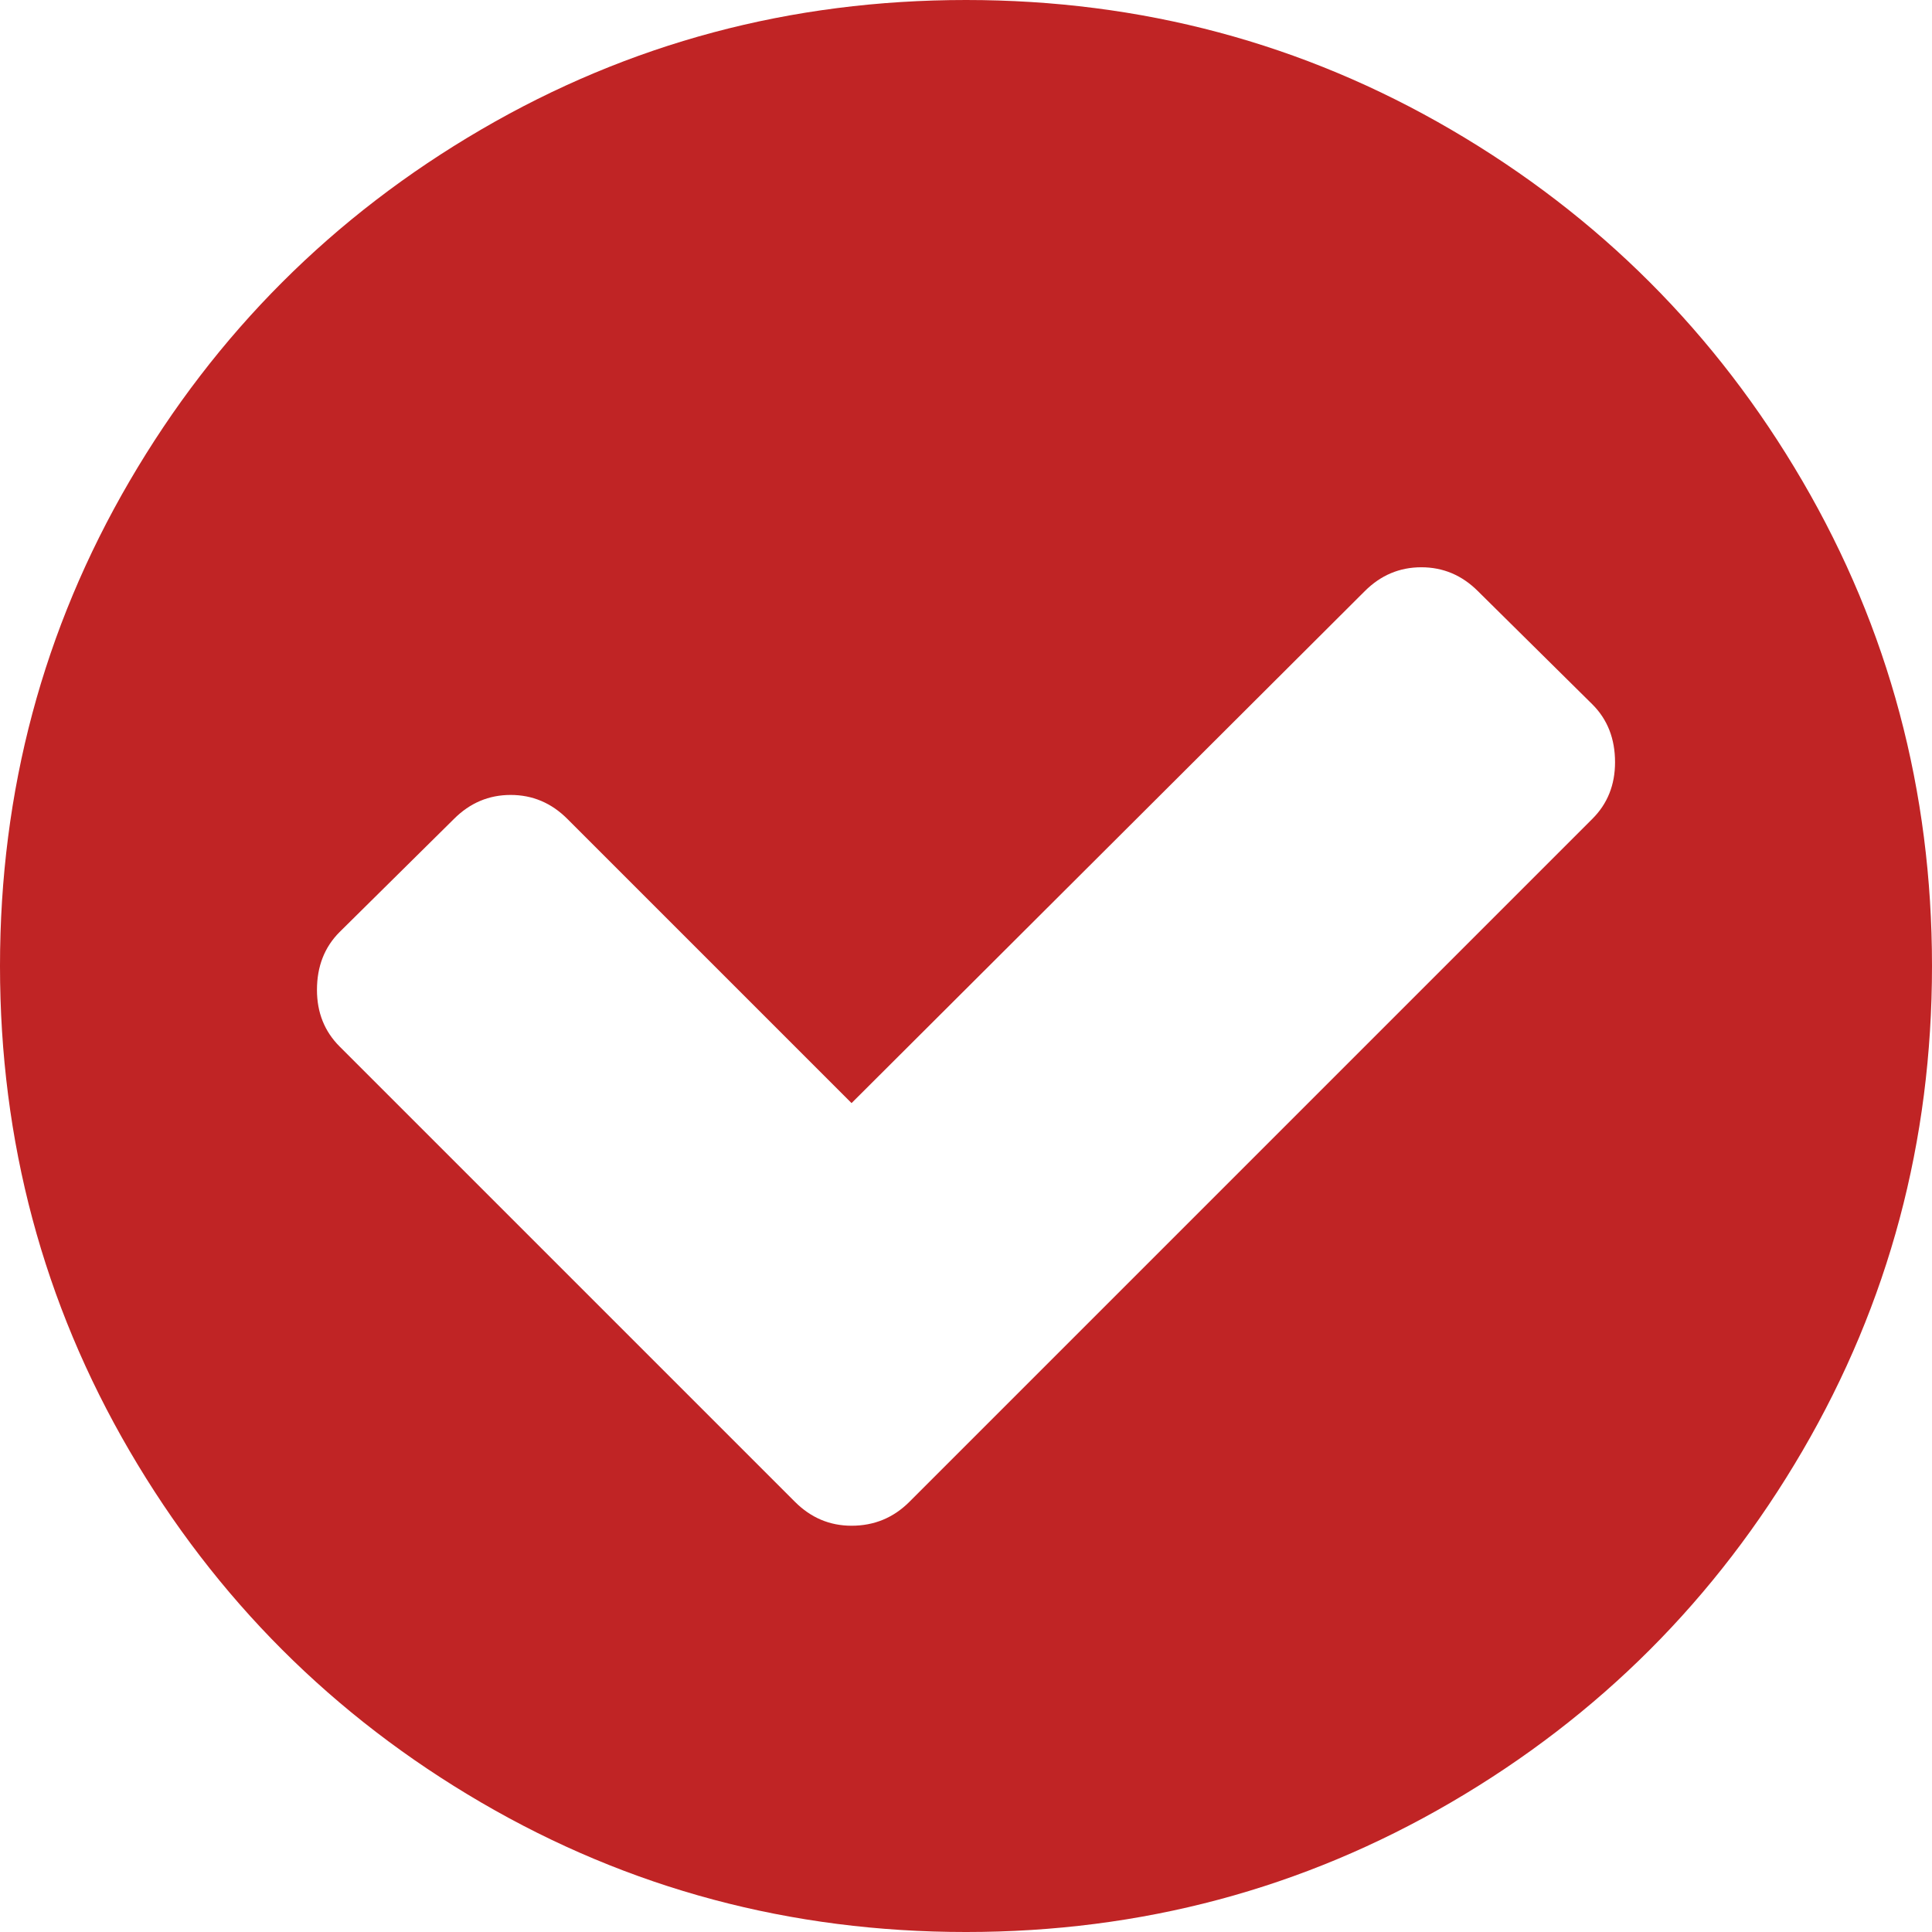
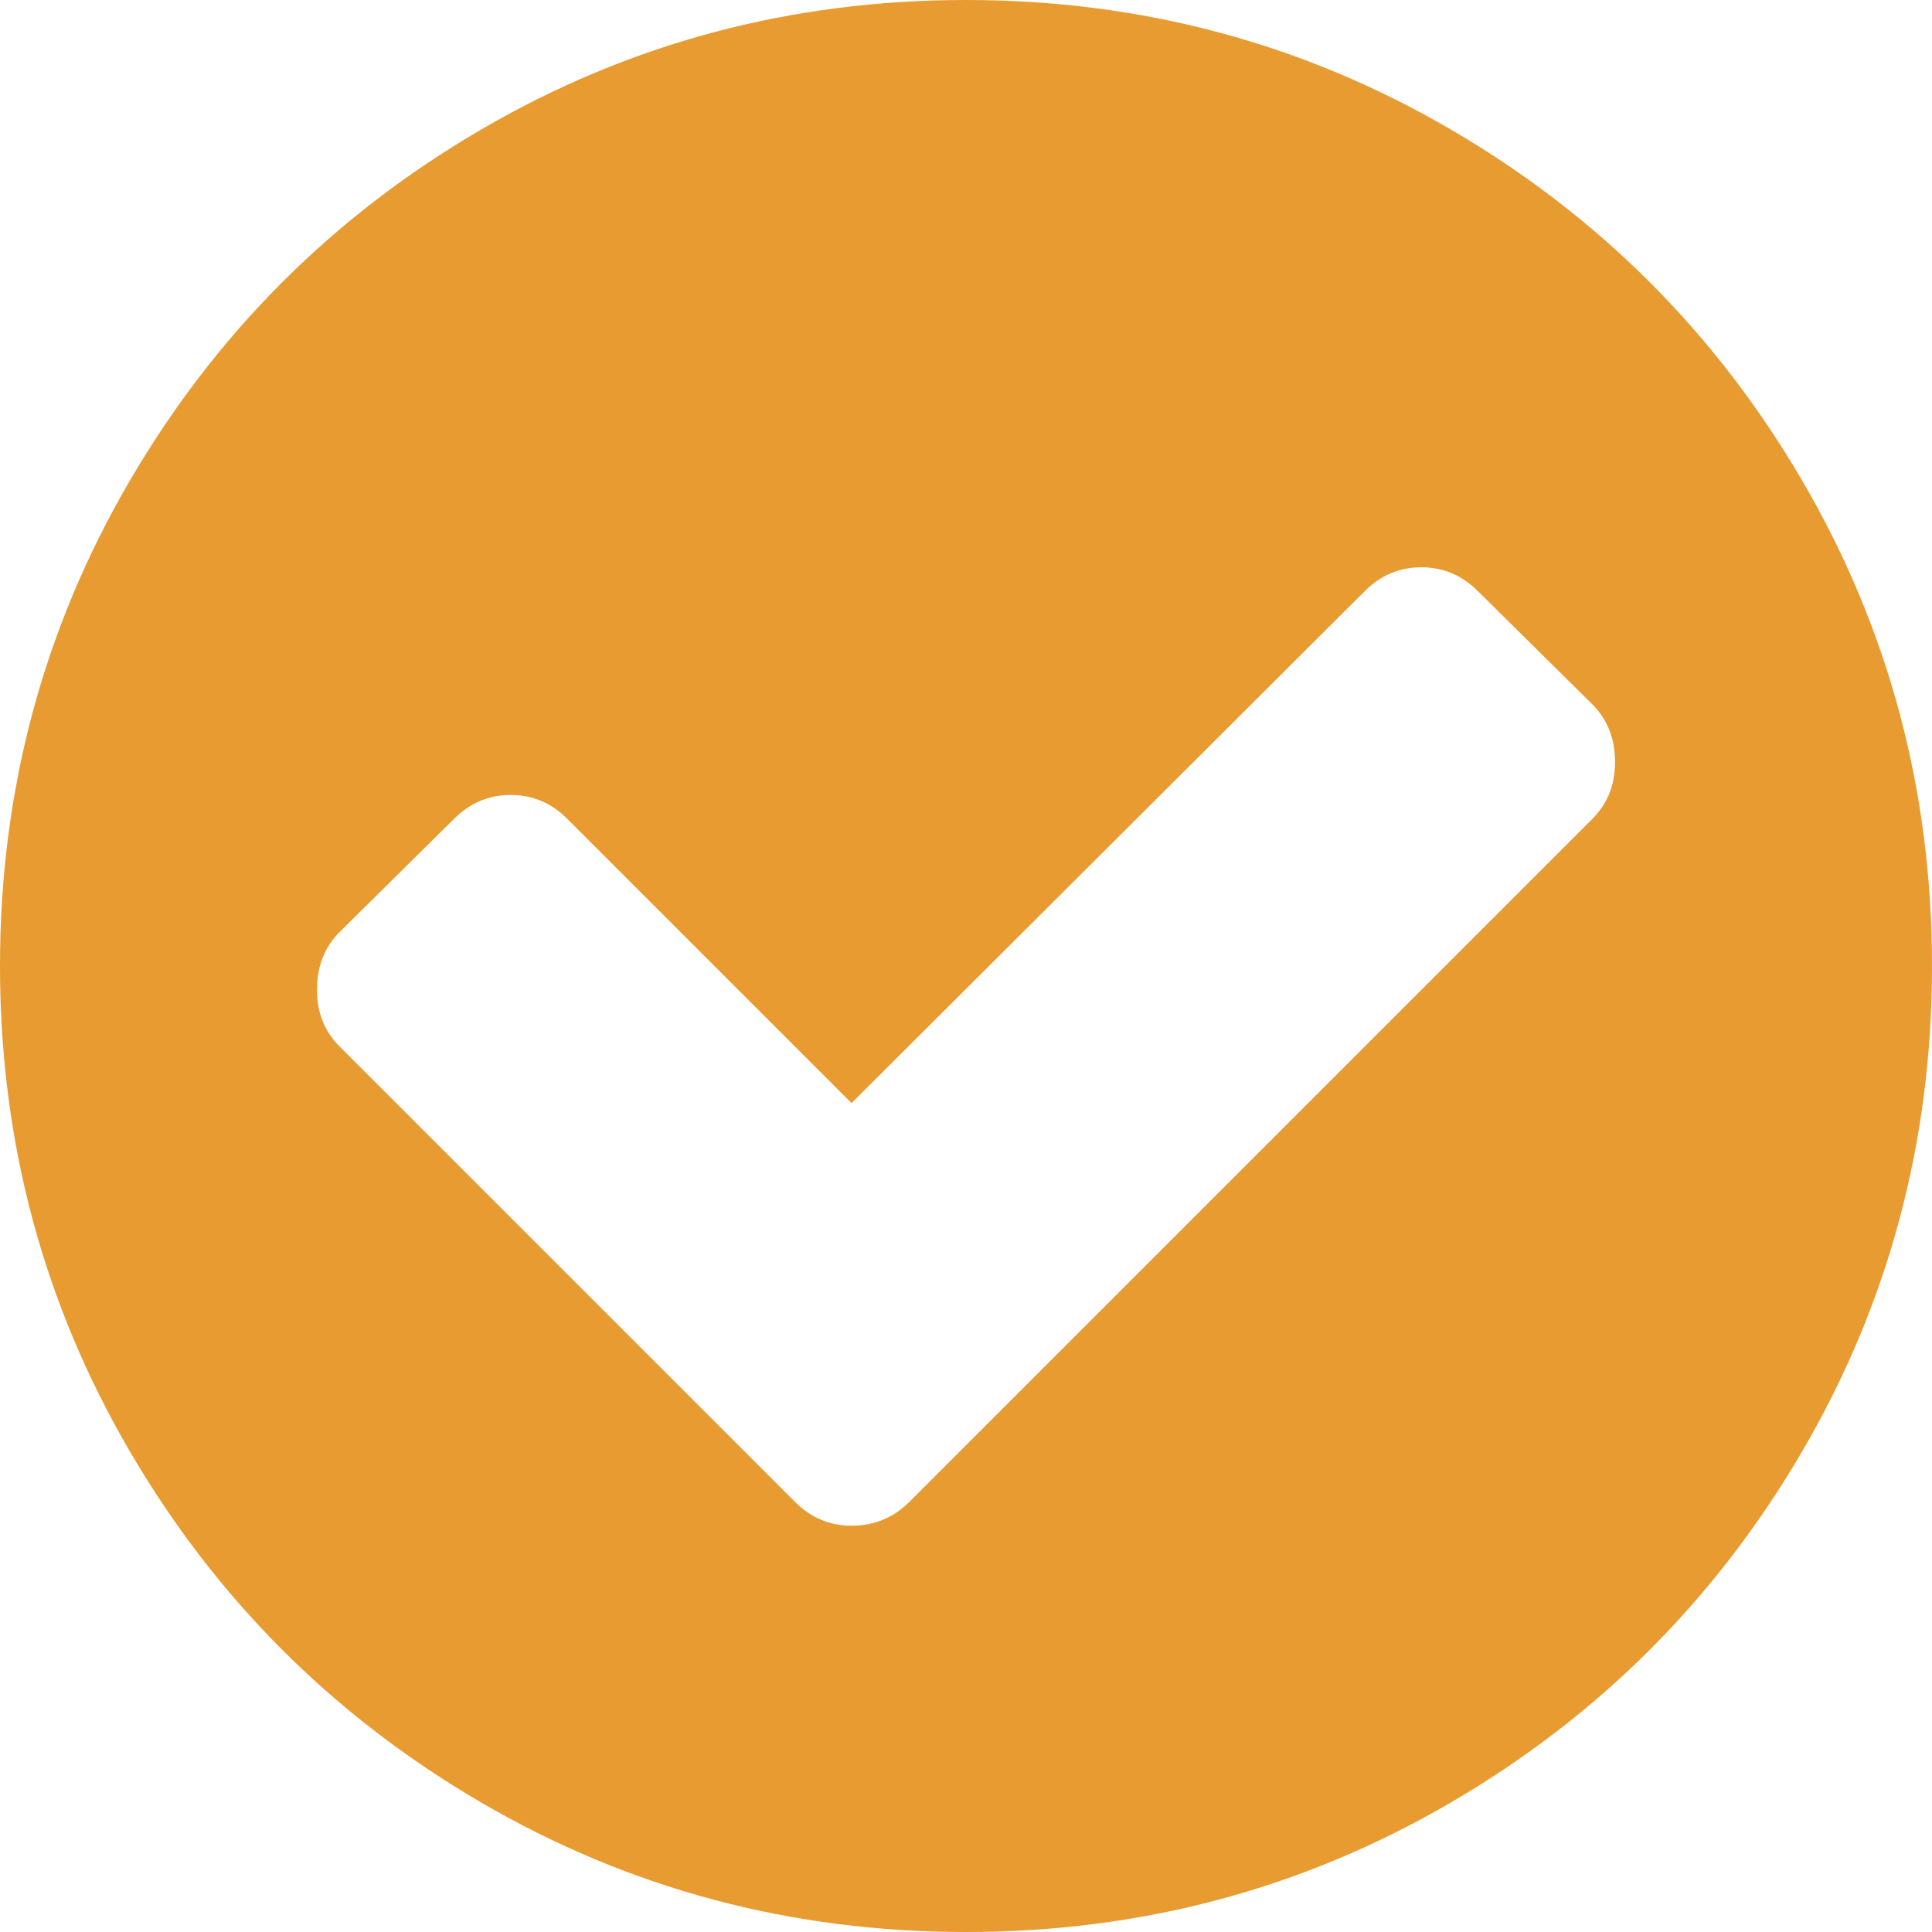
<svg xmlns="http://www.w3.org/2000/svg" version="1.1" id="Capa_1" x="0px" y="0px" width="512px" height="512px" viewBox="0 0 438.533 438.533" style="enable-background:new 0 0 438.533 438.533;" xml:space="preserve" class="">
  <g>
    <g>
-       <path d="M409.133,109.203c-19.608-33.592-46.205-60.189-79.798-79.796C295.736,9.801,259.058,0,219.273,0   c-39.781,0-76.47,9.801-110.063,29.407c-33.595,19.604-60.192,46.201-79.8,79.796C9.801,142.8,0,179.489,0,219.267   c0,39.78,9.804,76.463,29.407,110.062c19.607,33.592,46.204,60.189,79.799,79.798c33.597,19.605,70.283,29.407,110.063,29.407   s76.47-9.802,110.065-29.407c33.593-19.602,60.189-46.206,79.795-79.798c19.603-33.596,29.403-70.284,29.403-110.062   C438.533,179.485,428.732,142.795,409.133,109.203z M361.445,185.863L206.42,340.889c-3.617,3.62-7.992,5.428-13.134,5.428   c-4.948,0-9.229-1.808-12.847-5.428L77.083,237.539c-3.422-3.429-5.137-7.703-5.137-12.847c0-5.328,1.709-9.709,5.137-13.136   l25.981-25.693c3.621-3.616,7.898-5.424,12.85-5.424s9.235,1.809,12.85,5.424l64.525,64.523l116.485-116.199   c3.617-3.617,7.898-5.426,12.847-5.426c4.945,0,9.233,1.809,12.847,5.426l25.981,25.697c3.432,3.424,5.14,7.801,5.14,13.129   C366.589,178.154,364.881,182.437,361.445,185.863z" data-original="#000000" class="active-path" data-old_color="#c02425" fill="#c02425" />
+       <path d="M409.133,109.203c-19.608-33.592-46.205-60.189-79.798-79.796C295.736,9.801,259.058,0,219.273,0   c-39.781,0-76.47,9.801-110.063,29.407c-33.595,19.604-60.192,46.201-79.8,79.796C9.801,142.8,0,179.489,0,219.267   c0,39.78,9.804,76.463,29.407,110.062c19.607,33.592,46.204,60.189,79.799,79.798c33.597,19.605,70.283,29.407,110.063,29.407   s76.47-9.802,110.065-29.407c33.593-19.602,60.189-46.206,79.795-79.798c19.603-33.596,29.403-70.284,29.403-110.062   C438.533,179.485,428.732,142.795,409.133,109.203z M361.445,185.863L206.42,340.889c-3.617,3.62-7.992,5.428-13.134,5.428   c-4.948,0-9.229-1.808-12.847-5.428L77.083,237.539c-3.422-3.429-5.137-7.703-5.137-12.847c0-5.328,1.709-9.709,5.137-13.136   l25.981-25.693c3.621-3.616,7.898-5.424,12.85-5.424s9.235,1.809,12.85,5.424l64.525,64.523l116.485-116.199   c3.617-3.617,7.898-5.426,12.847-5.426c4.945,0,9.233,1.809,12.847,5.426l25.981,25.697c3.432,3.424,5.14,7.801,5.14,13.129   C366.589,178.154,364.881,182.437,361.445,185.863z" data-original="#000000" class="active-path" data-old_color="#c02425" fill="#E79B30" />
    </g>
  </g>
</svg>
